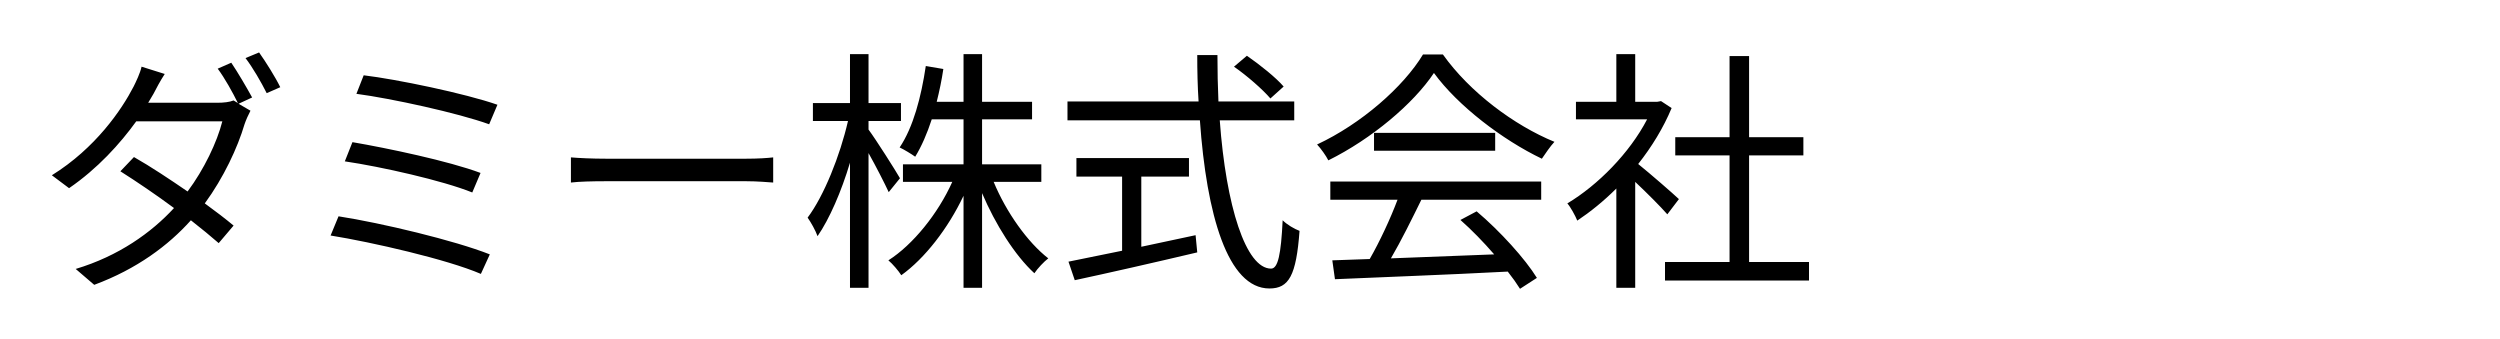
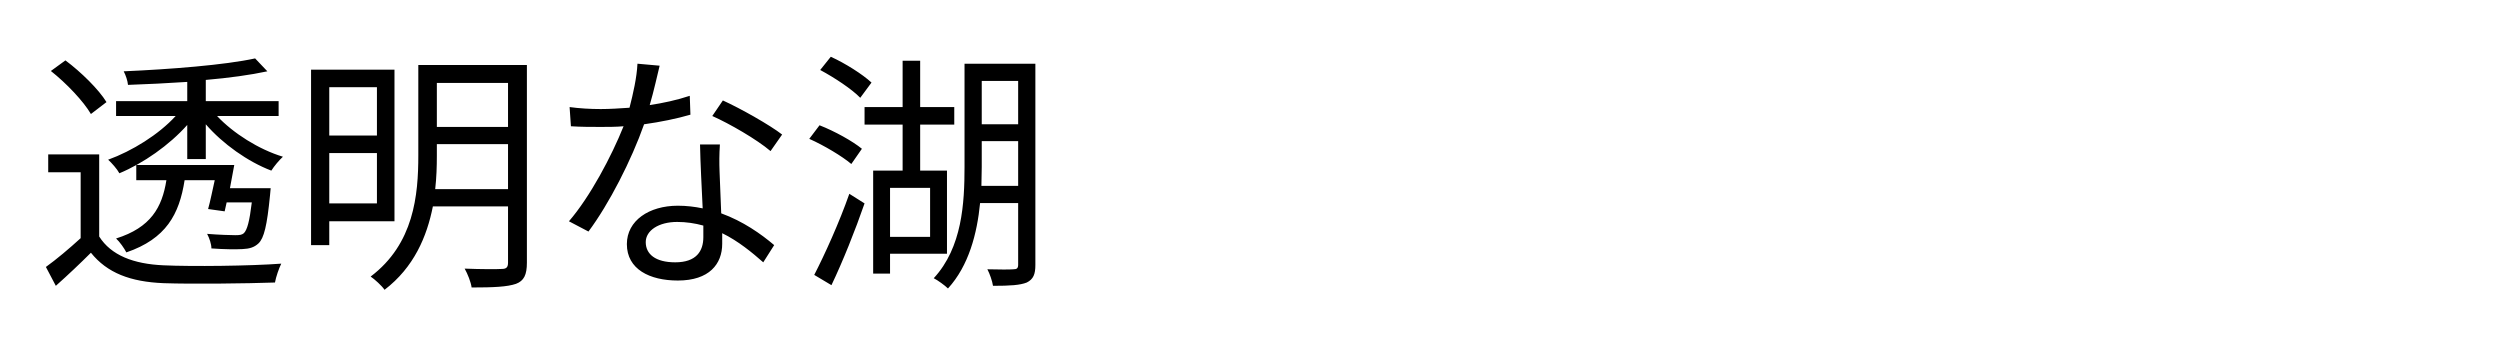
<svg xmlns="http://www.w3.org/2000/svg" version="1.1" id="レイヤー_1" x="0px" y="0px" viewBox="0 0 118 16" style="enable-background:new 0 0 118 16;" xml:space="preserve">
  <style type="text/css">
	.st0{font-family:'KozGoPr6N-Regular-83pv-RKSJ-H';}
	.st1{font-size:12px;}
</style>
-   <text transform="matrix(1 0 0 1 1.7288 12.6317)" class="st0 st1">ダミー株式会社</text>
+   <text transform="matrix(1 0 0 1 1.7288 12.6317)" class="st0 st1">透明な湖</text>
</svg>
